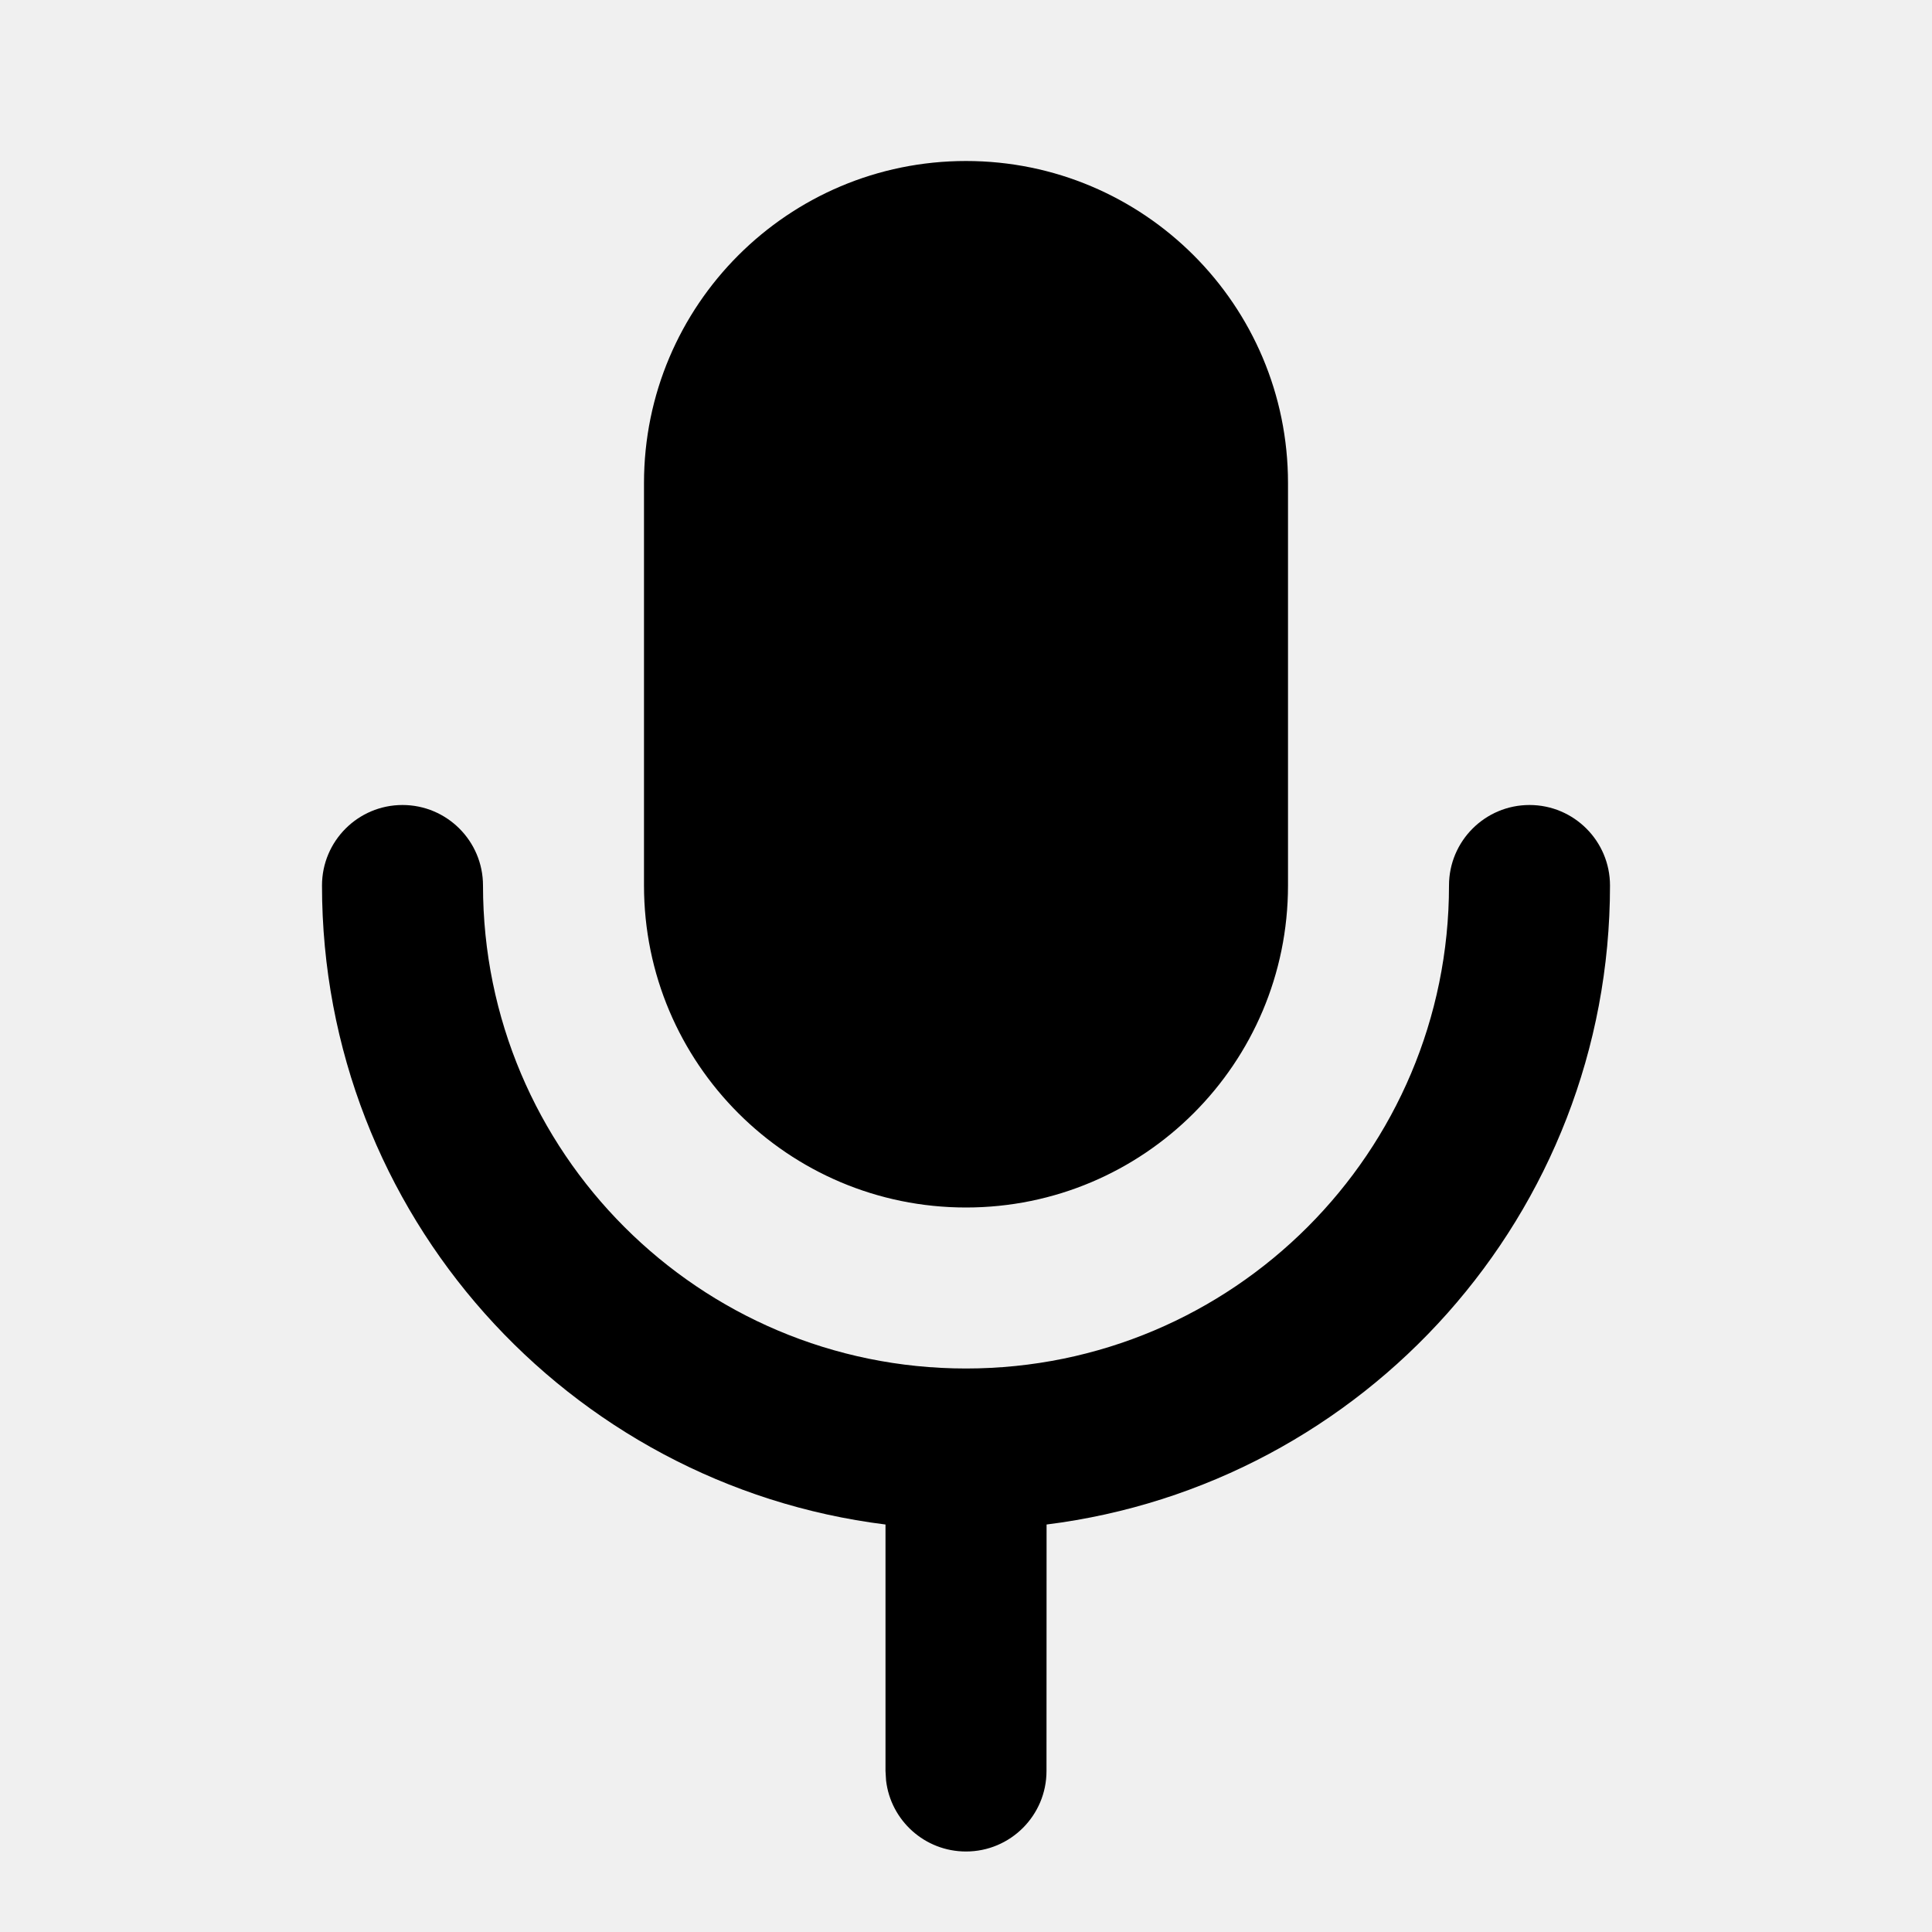
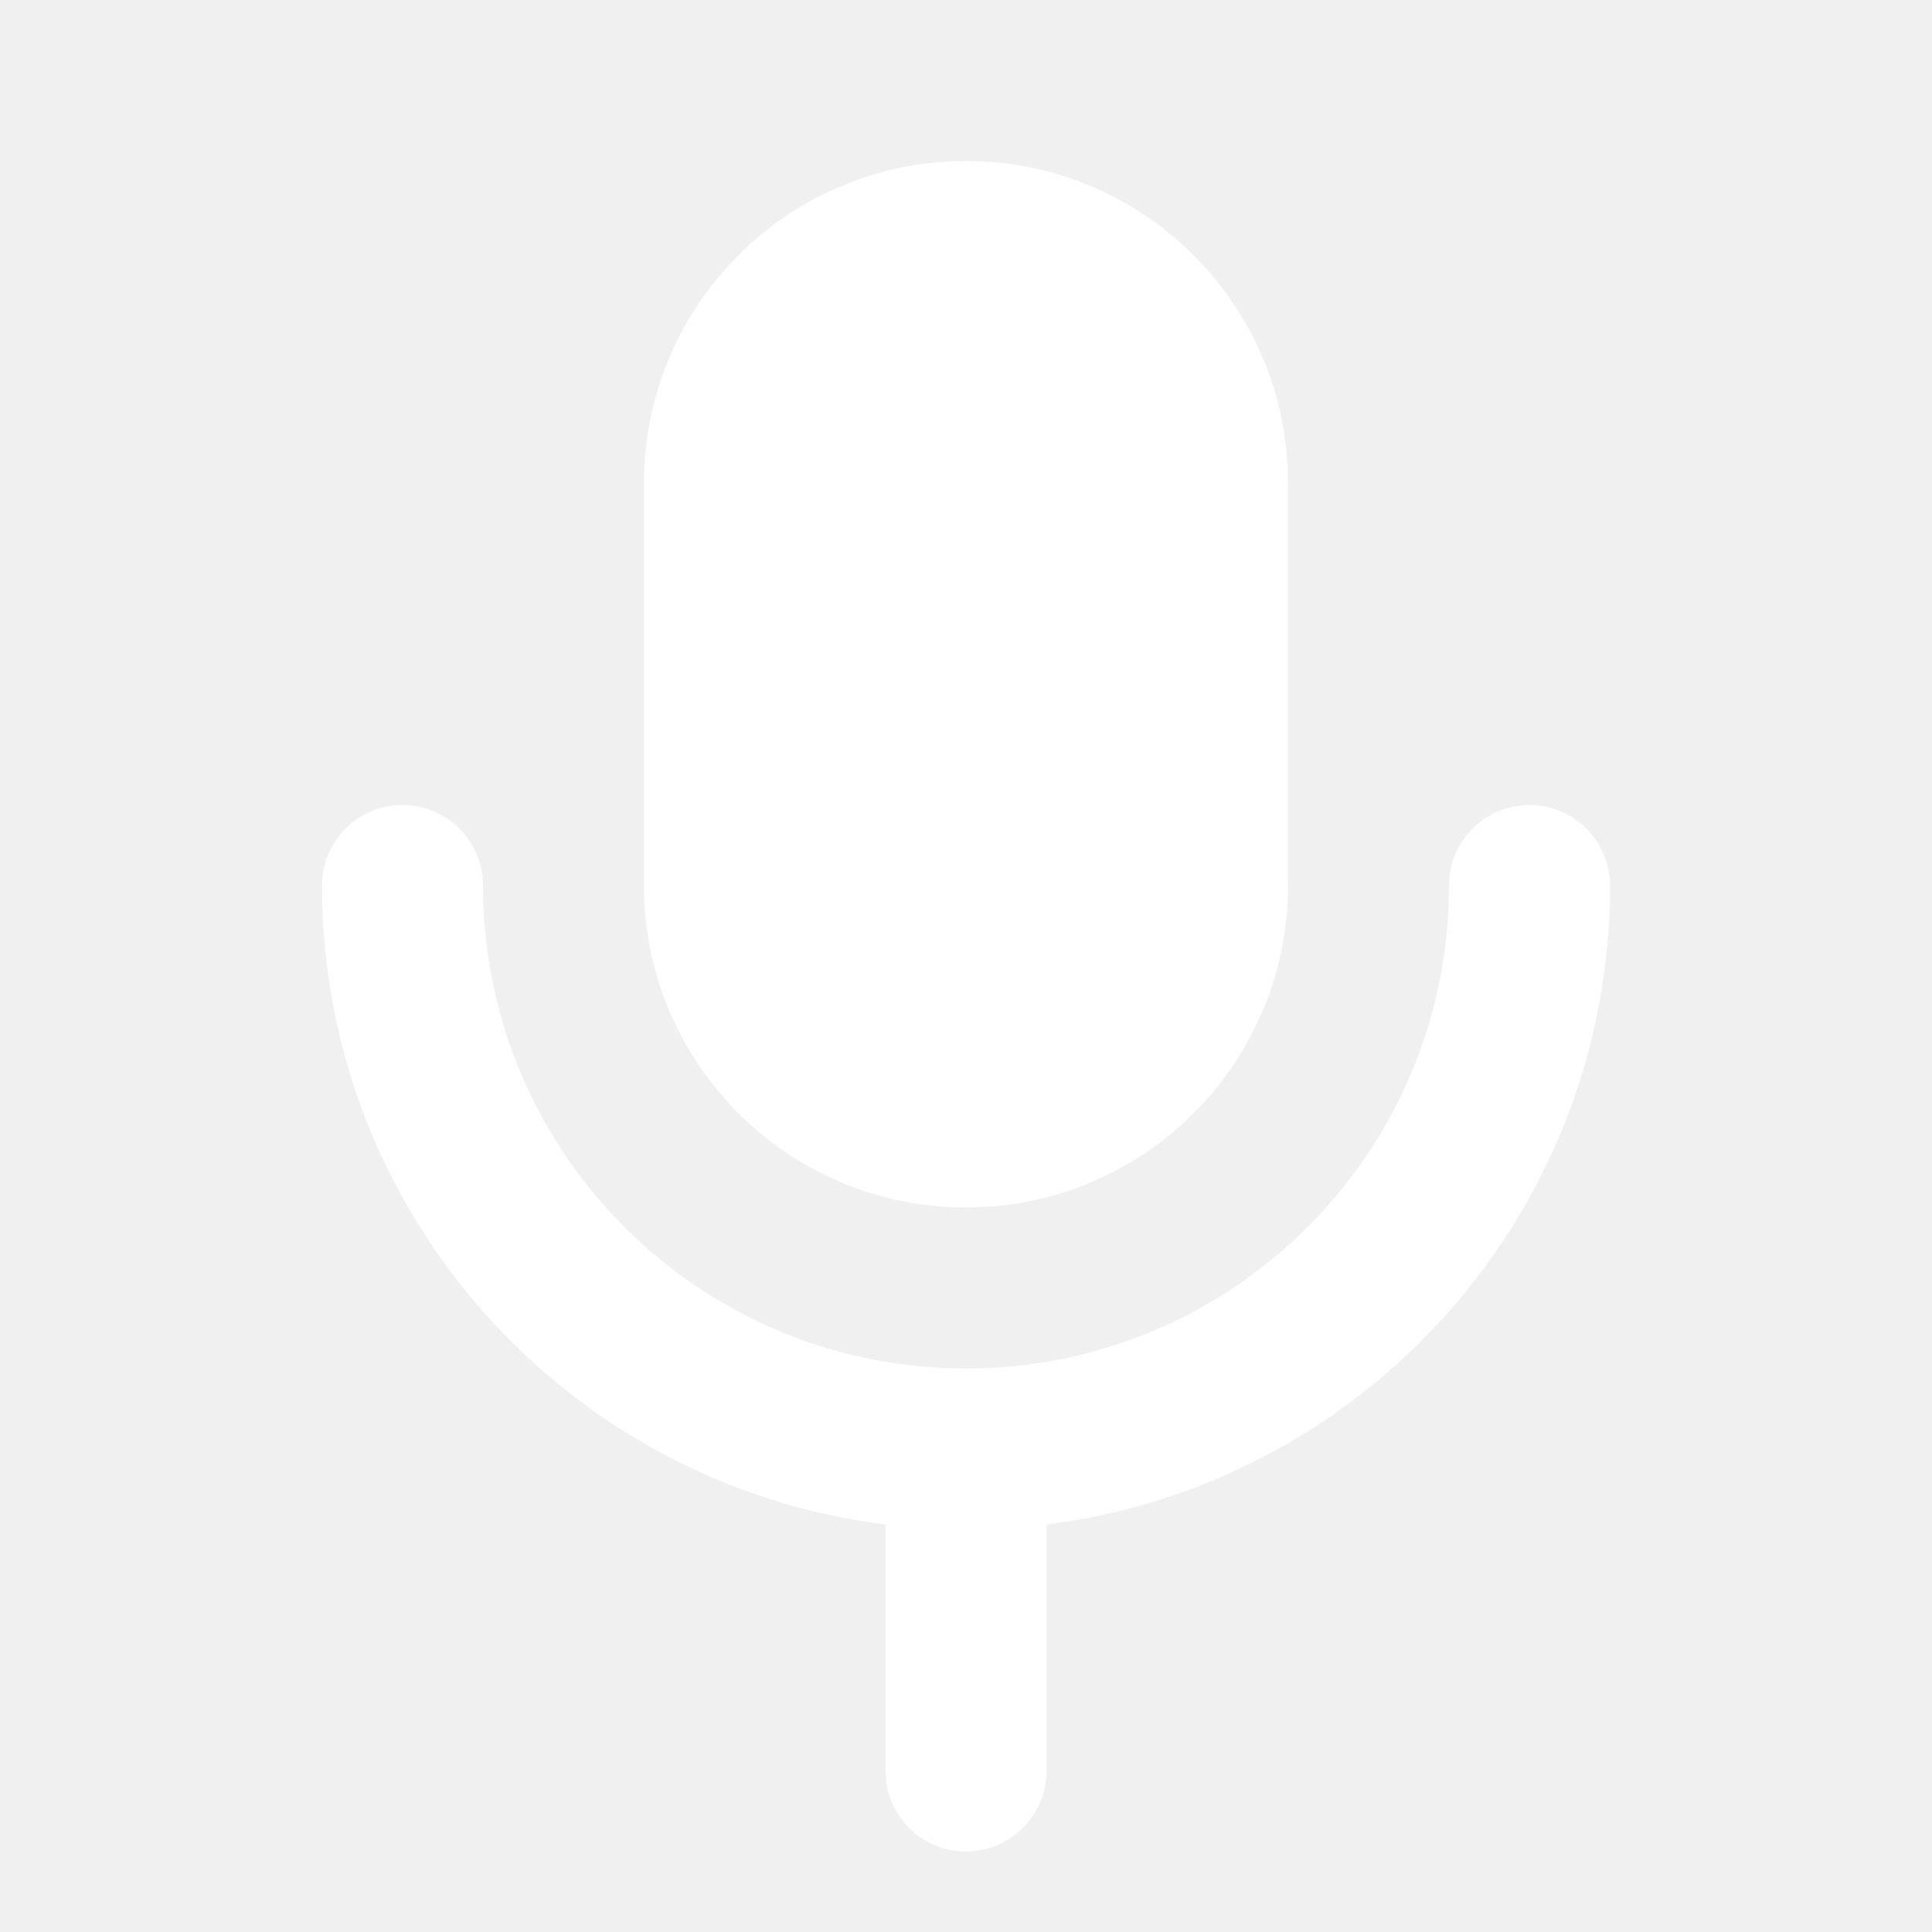
<svg xmlns="http://www.w3.org/2000/svg" width="24" height="24" viewBox="0 0 24 24">
  <g fill="none" fill-rule="evenodd">
    <polygon points="0 0 24 0 24 24 0 24" />
-     <path fill="#000" fill-rule="nonzero" d="M19,10 C19.552,10 20,10.448 20,11 C20,15.079 16.947,18.445 13.001,18.938 L13,22 C13,22.552 12.552,23 12,23 C11.487,23 11.064,22.614 11.007,22.117 L11,22 L11,18.938 C7.054,18.446 4,15.08 4,11 C4,10.448 4.448,10 5,10 C5.552,10 6,10.448 6,11 C6,14.314 8.686,17 12,17 C15.314,17 18,14.314 18,11 C18,10.448 18.448,10 19,10 Z M12,2 C14.209,2 16,3.791 16,6 L16,11 C16,13.209 14.209,15 12,15 C9.791,15 8,13.209 8,11 L8,6 C8,3.791 9.791,2 12,2 Z" />
+     <path fill="#FFF" fill-rule="nonzero" d="M19,10 C19.552,10 20,10.448 20,11 C20,15.079 16.947,18.445 13.001,18.938 L13,22 C13,22.552 12.552,23 12,23 C11.487,23 11.064,22.614 11.007,22.117 L11,22 L11,18.938 C7.054,18.446 4,15.08 4,11 C4,10.448 4.448,10 5,10 C5.552,10 6,10.448 6,11 C6,14.314 8.686,17 12,17 C15.314,17 18,14.314 18,11 C18,10.448 18.448,10 19,10 Z M12,2 C14.209,2 16,3.791 16,6 L16,11 C16,13.209 14.209,15 12,15 C9.791,15 8,13.209 8,11 L8,6 C8,3.791 9.791,2 12,2 Z" />
  </g>
</svg>
